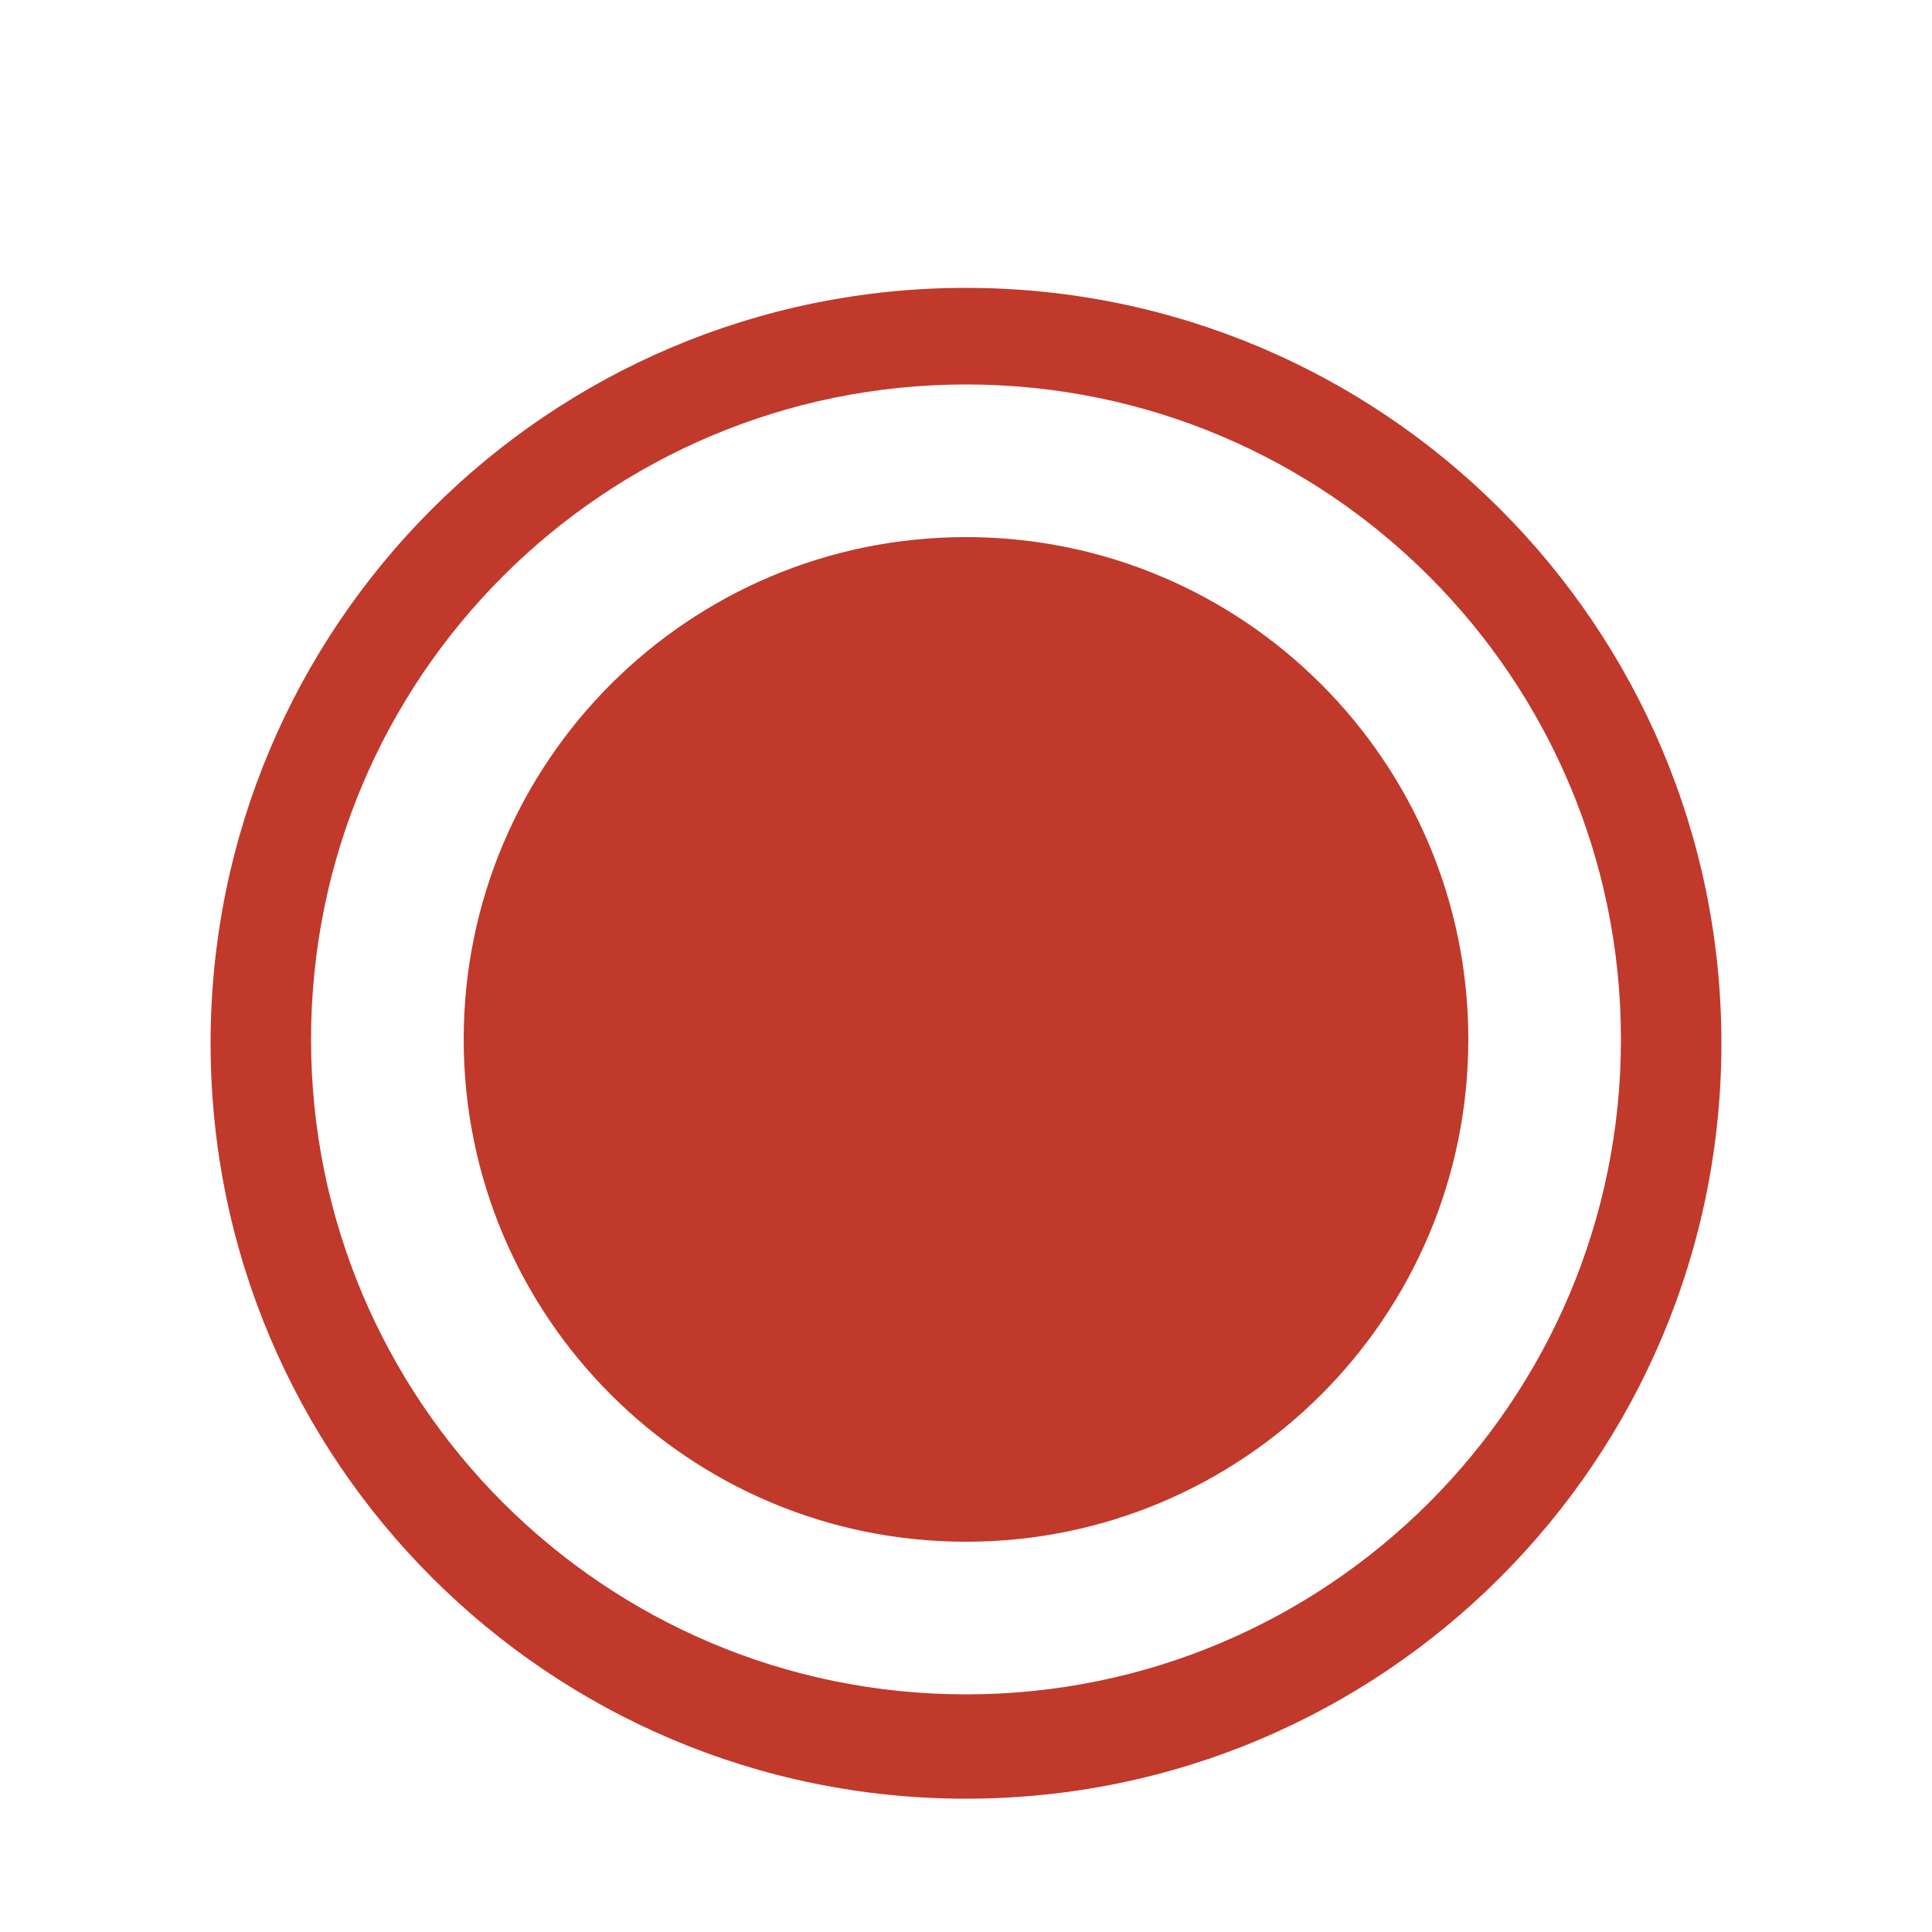
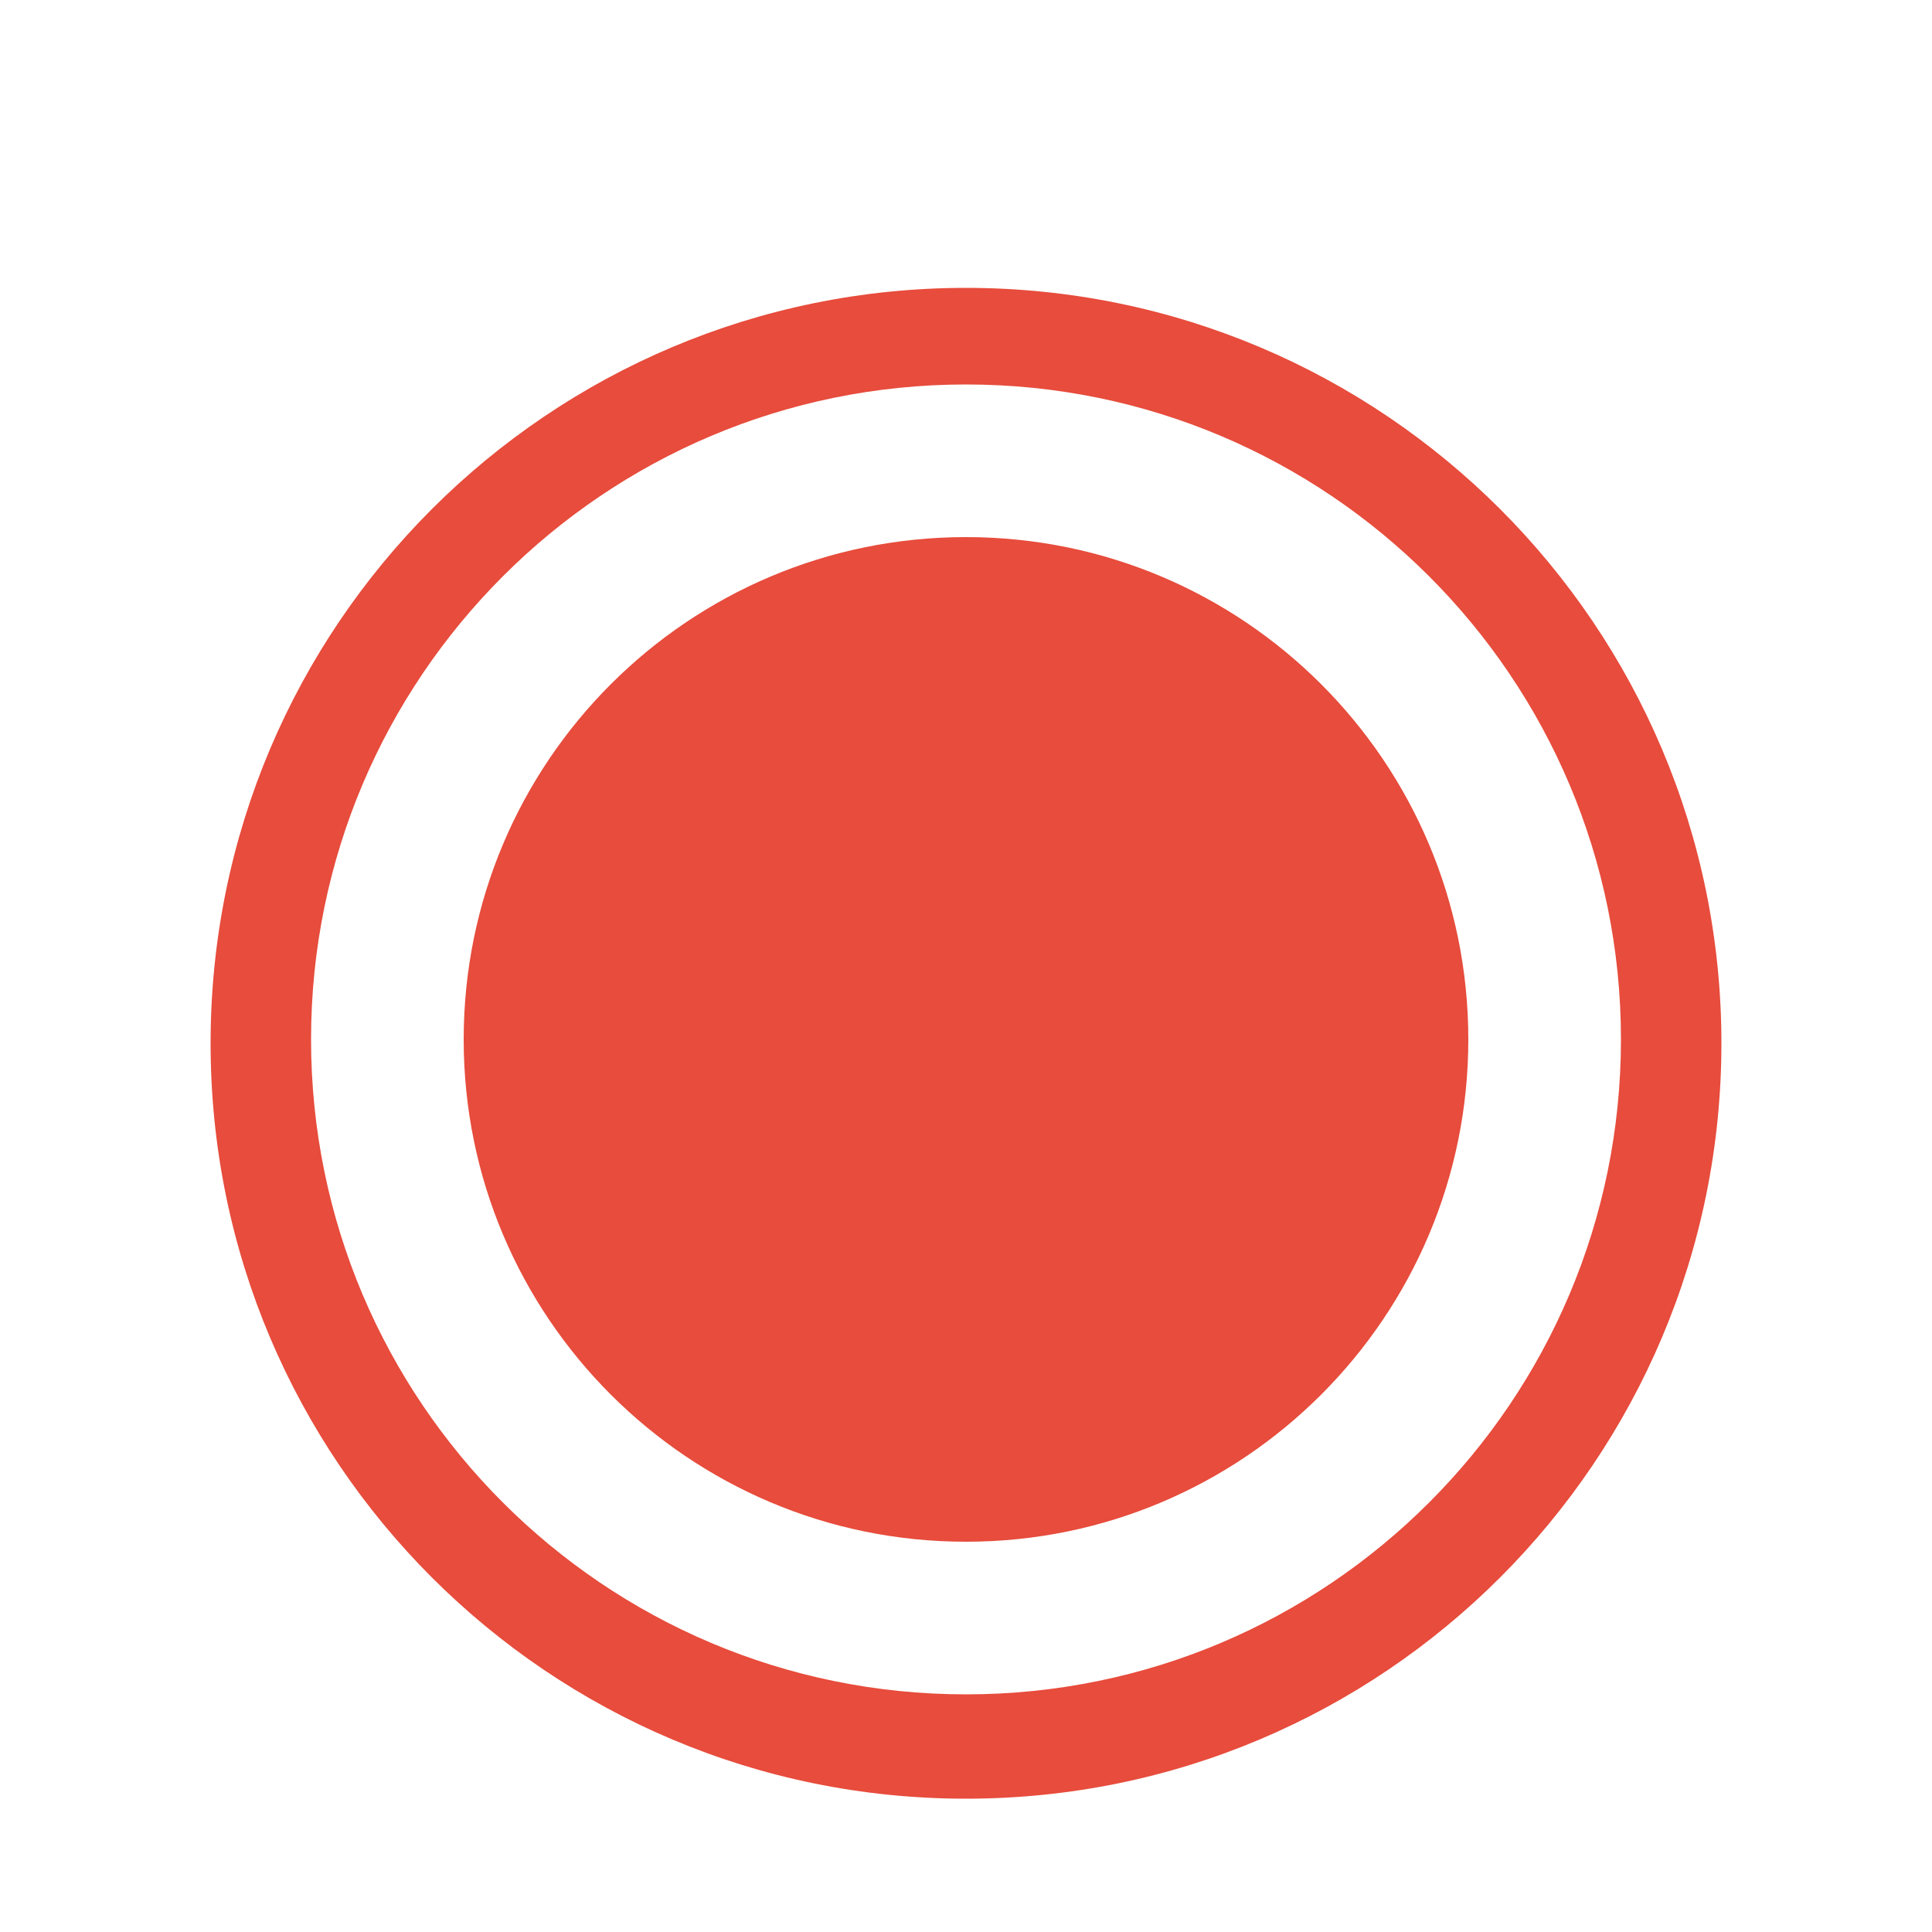
<svg xmlns="http://www.w3.org/2000/svg" version="1.1" id="Layer_1" x="0px" y="0px" width="500px" height="500px" viewBox="0 0 500 500" enable-background="new 0 0 500 500" xml:space="preserve">
-   <path fill="#C0392B" d="M445.5,270c0,107.972-87.528,195.5-195.5,195.5S54.5,377.972,54.5,270S142.028,74.5,250,74.5  S445.5,162.028,445.5,270z M250,99.5c-93.612,0-169.5,75.888-169.5,169.5S156.388,438.5,250,438.5S419.5,362.612,419.5,269  S343.612,99.5,250,99.5z M250,139c-71.797,0-130,58.203-130,130s58.203,130,130,130s130-58.203,130-130S321.797,139,250,139z" />
+   <path fill="#E74C3C" d="M445.5,270c0,107.972-87.528,195.5-195.5,195.5S54.5,377.972,54.5,270S142.028,74.5,250,74.5  S445.5,162.028,445.5,270z M250,99.5c-93.612,0-169.5,75.888-169.5,169.5S156.388,438.5,250,438.5S419.5,362.612,419.5,269  S343.612,99.5,250,99.5z M250,139c-71.797,0-130,58.203-130,130s58.203,130,130,130s130-58.203,130-130S321.797,139,250,139z" />
</svg>
